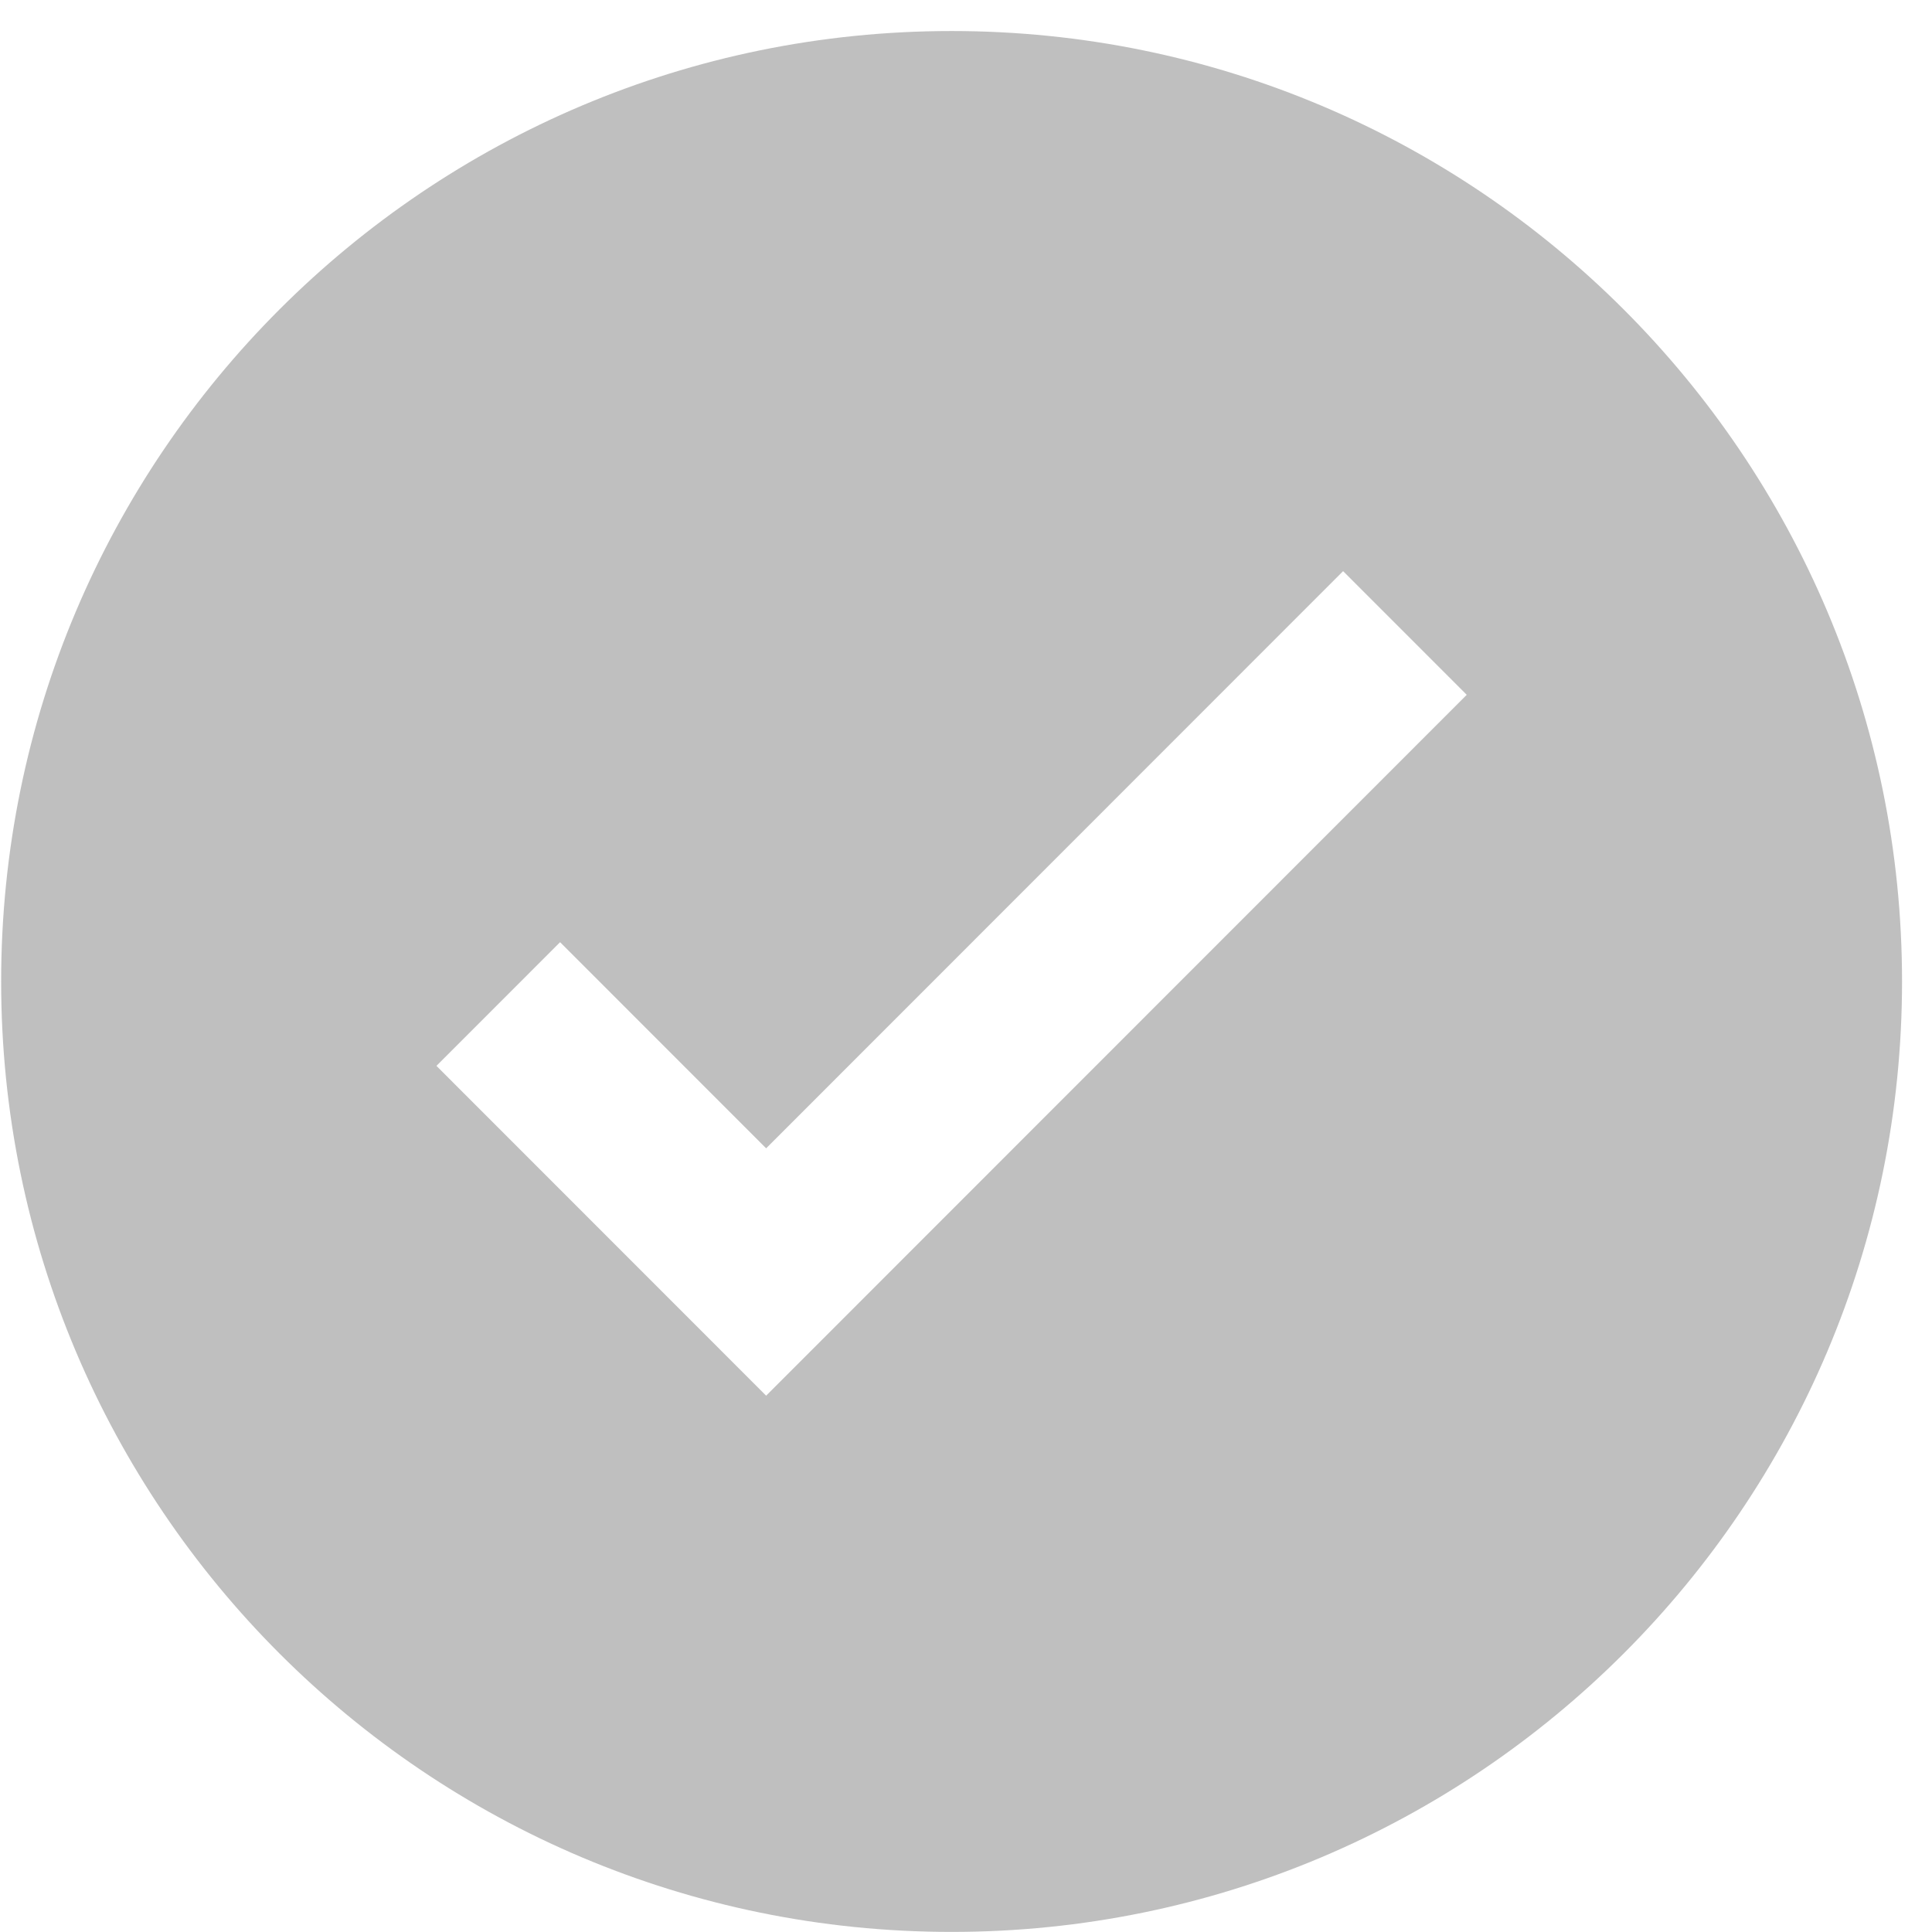
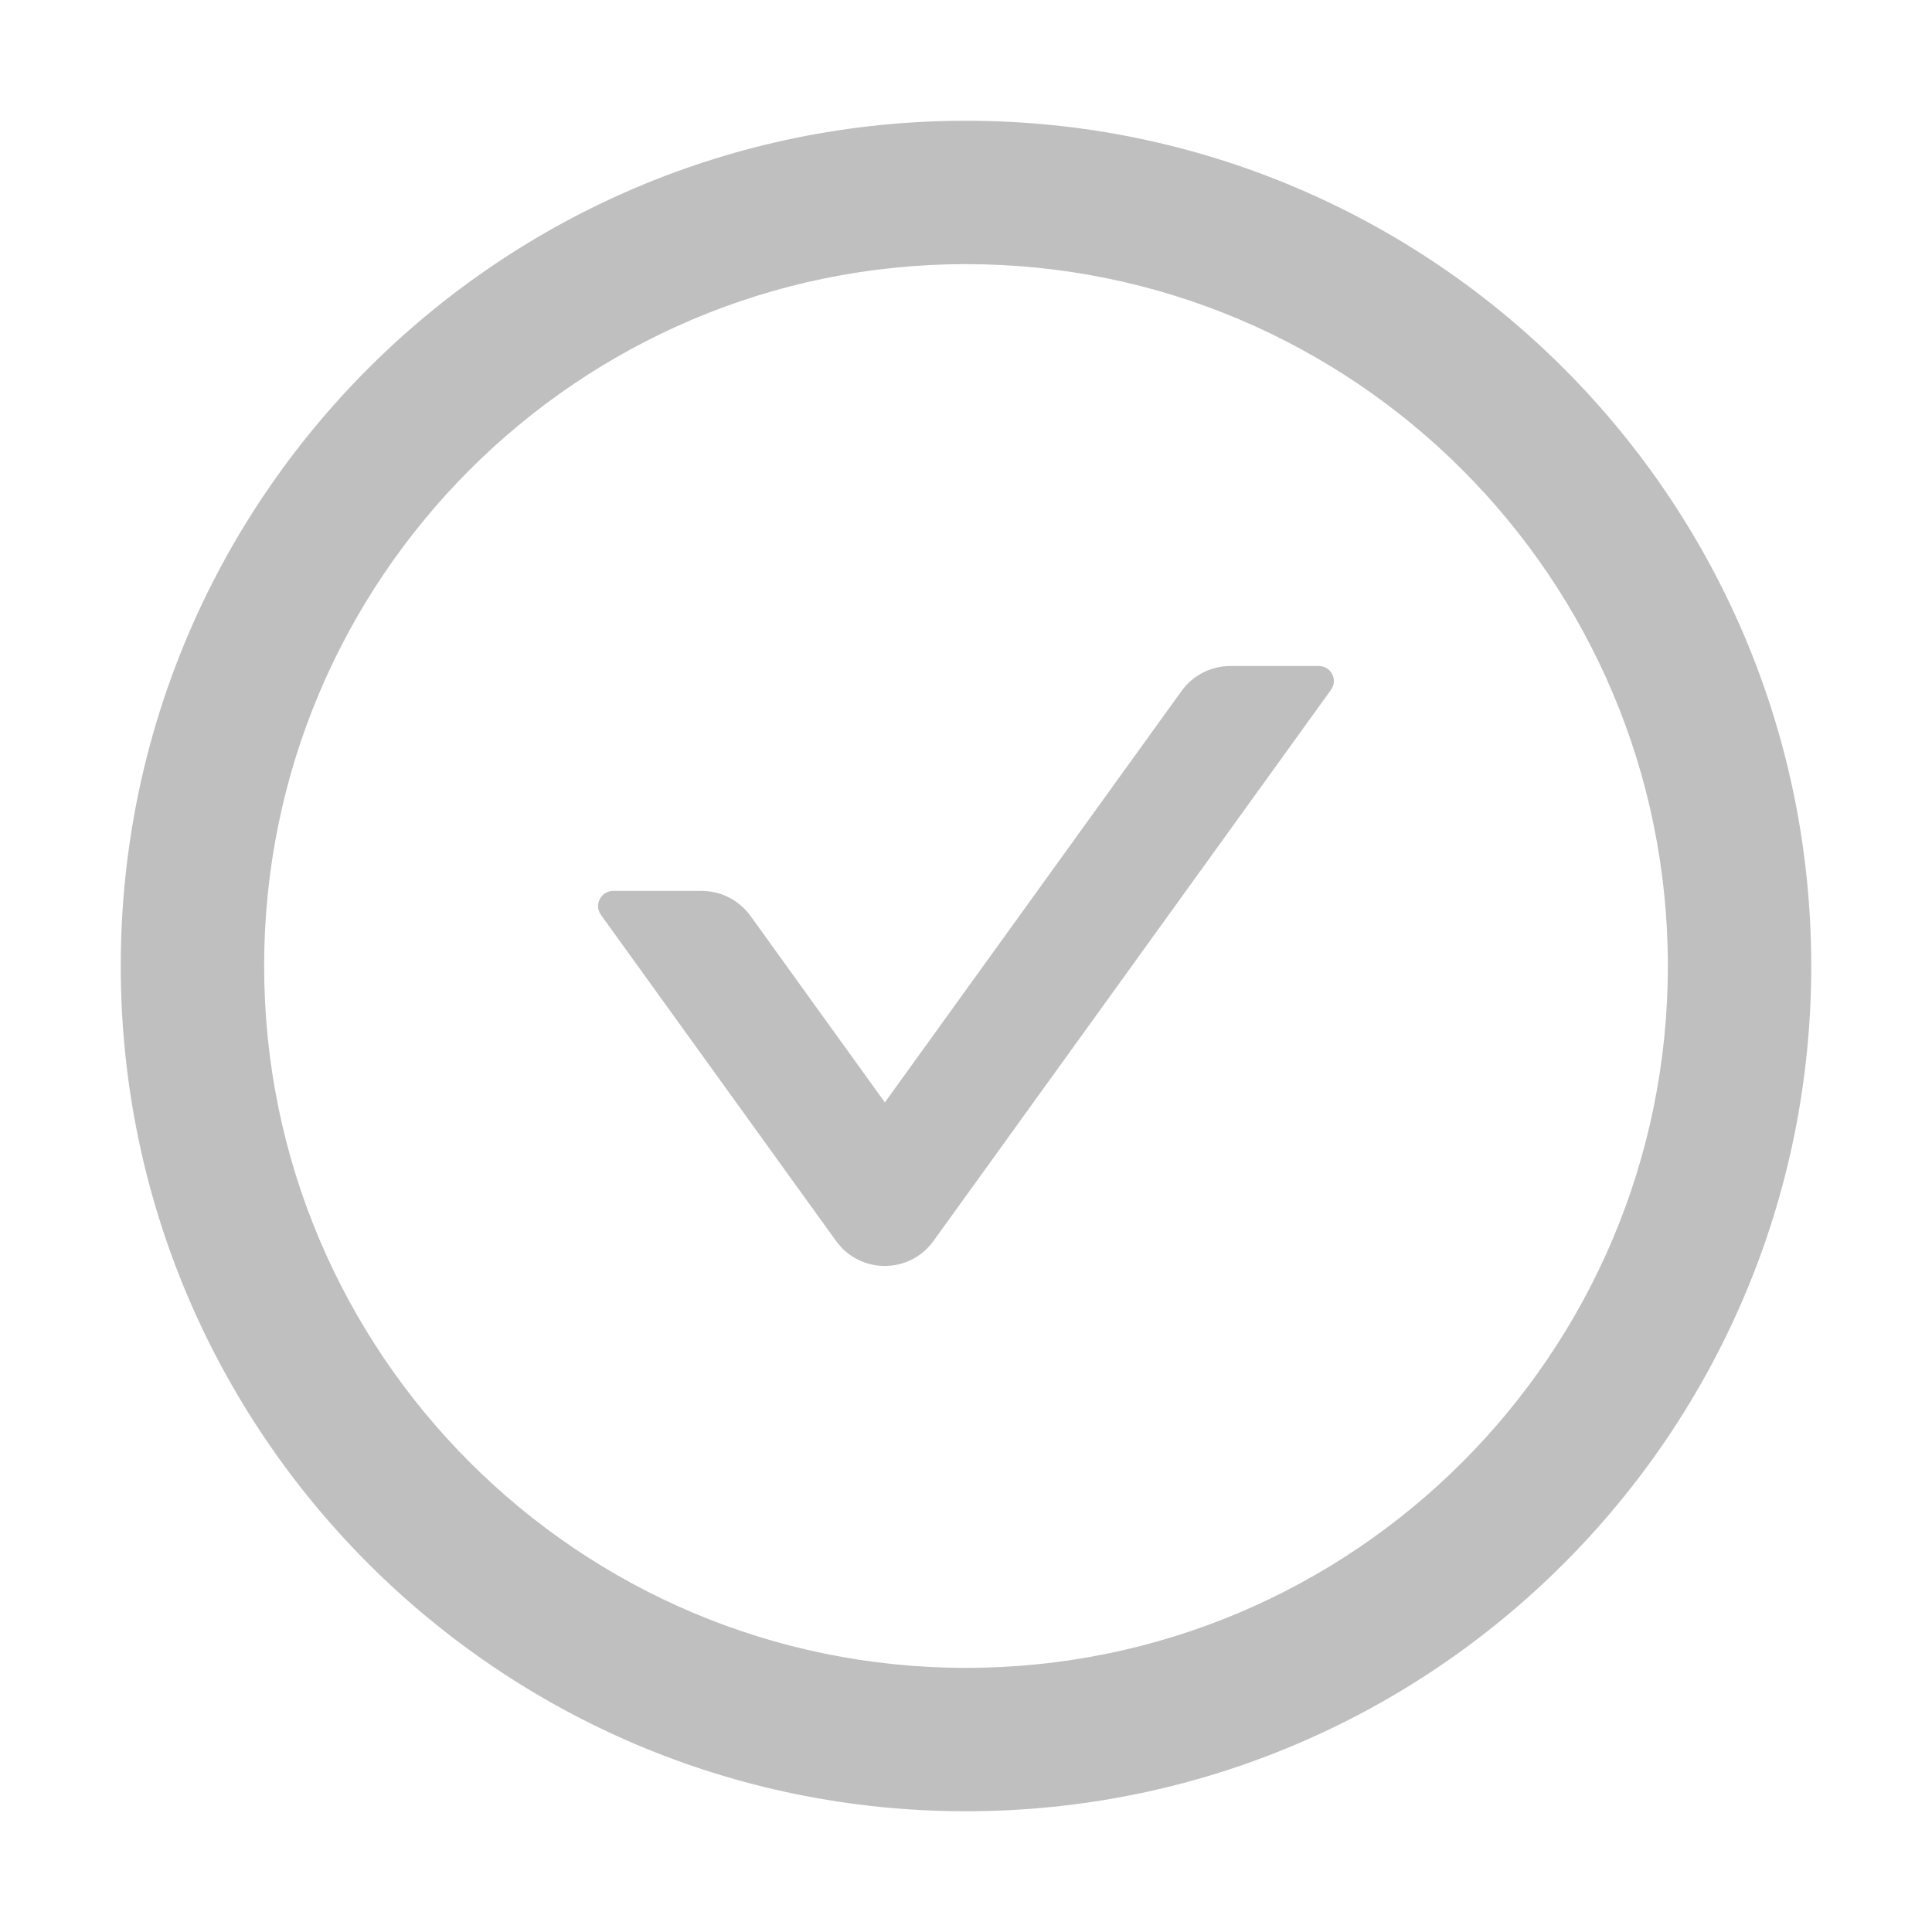
- <svg xmlns="http://www.w3.org/2000/svg" t="1538723477396" class="icon" style="" viewBox="0 0 1024 1024" version="1.1" p-id="2149" width="32" height="32">
+ <svg xmlns="http://www.w3.org/2000/svg" t="1538728964922" class="icon" style="" viewBox="0 0 1024 1024" version="1.1" p-id="6357" width="32" height="32">
  <defs>
    <style type="text/css" />
  </defs>
-   <path d="M504.364 16.445c-278.217 0-503.756 225.539-503.756 503.756s225.539 503.756 503.756 503.756 503.756-225.539 503.756-503.756S782.581 16.445 504.364 16.445zM406.071 739.74 231.326 564.929l65.529-65.554 109.215 109.258 305.803-305.92 65.529 65.554L406.071 739.74z" p-id="2150" fill="#bfbfbf" />
+   <path d="M699 353h-46.9c-10.2 0-19.9 4.9-25.9 13.3L469 584.3l-71.2-98.8c-6-8.3-15.6-13.3-25.9-13.3H325c-6.5 0-10.3 7.4-6.5 12.7l124.6 172.8c12.7 17.7 39 17.7 51.7 0l210.6-292c3.9-5.3 0.1-12.7-6.4-12.7z" p-id="6358" fill="#bfbfbf" />
+   <path d="M512 64C264.6 64 64 264.6 64 512s200.6 448 448 448 448-200.6 448-448S759.4 64 512 64z m0 820c-205.4 0-372-166.6-372-372s166.6-372 372-372 372 166.6 372 372-166.6 372-372 372z" p-id="6359" fill="#bfbfbf" />
</svg>
